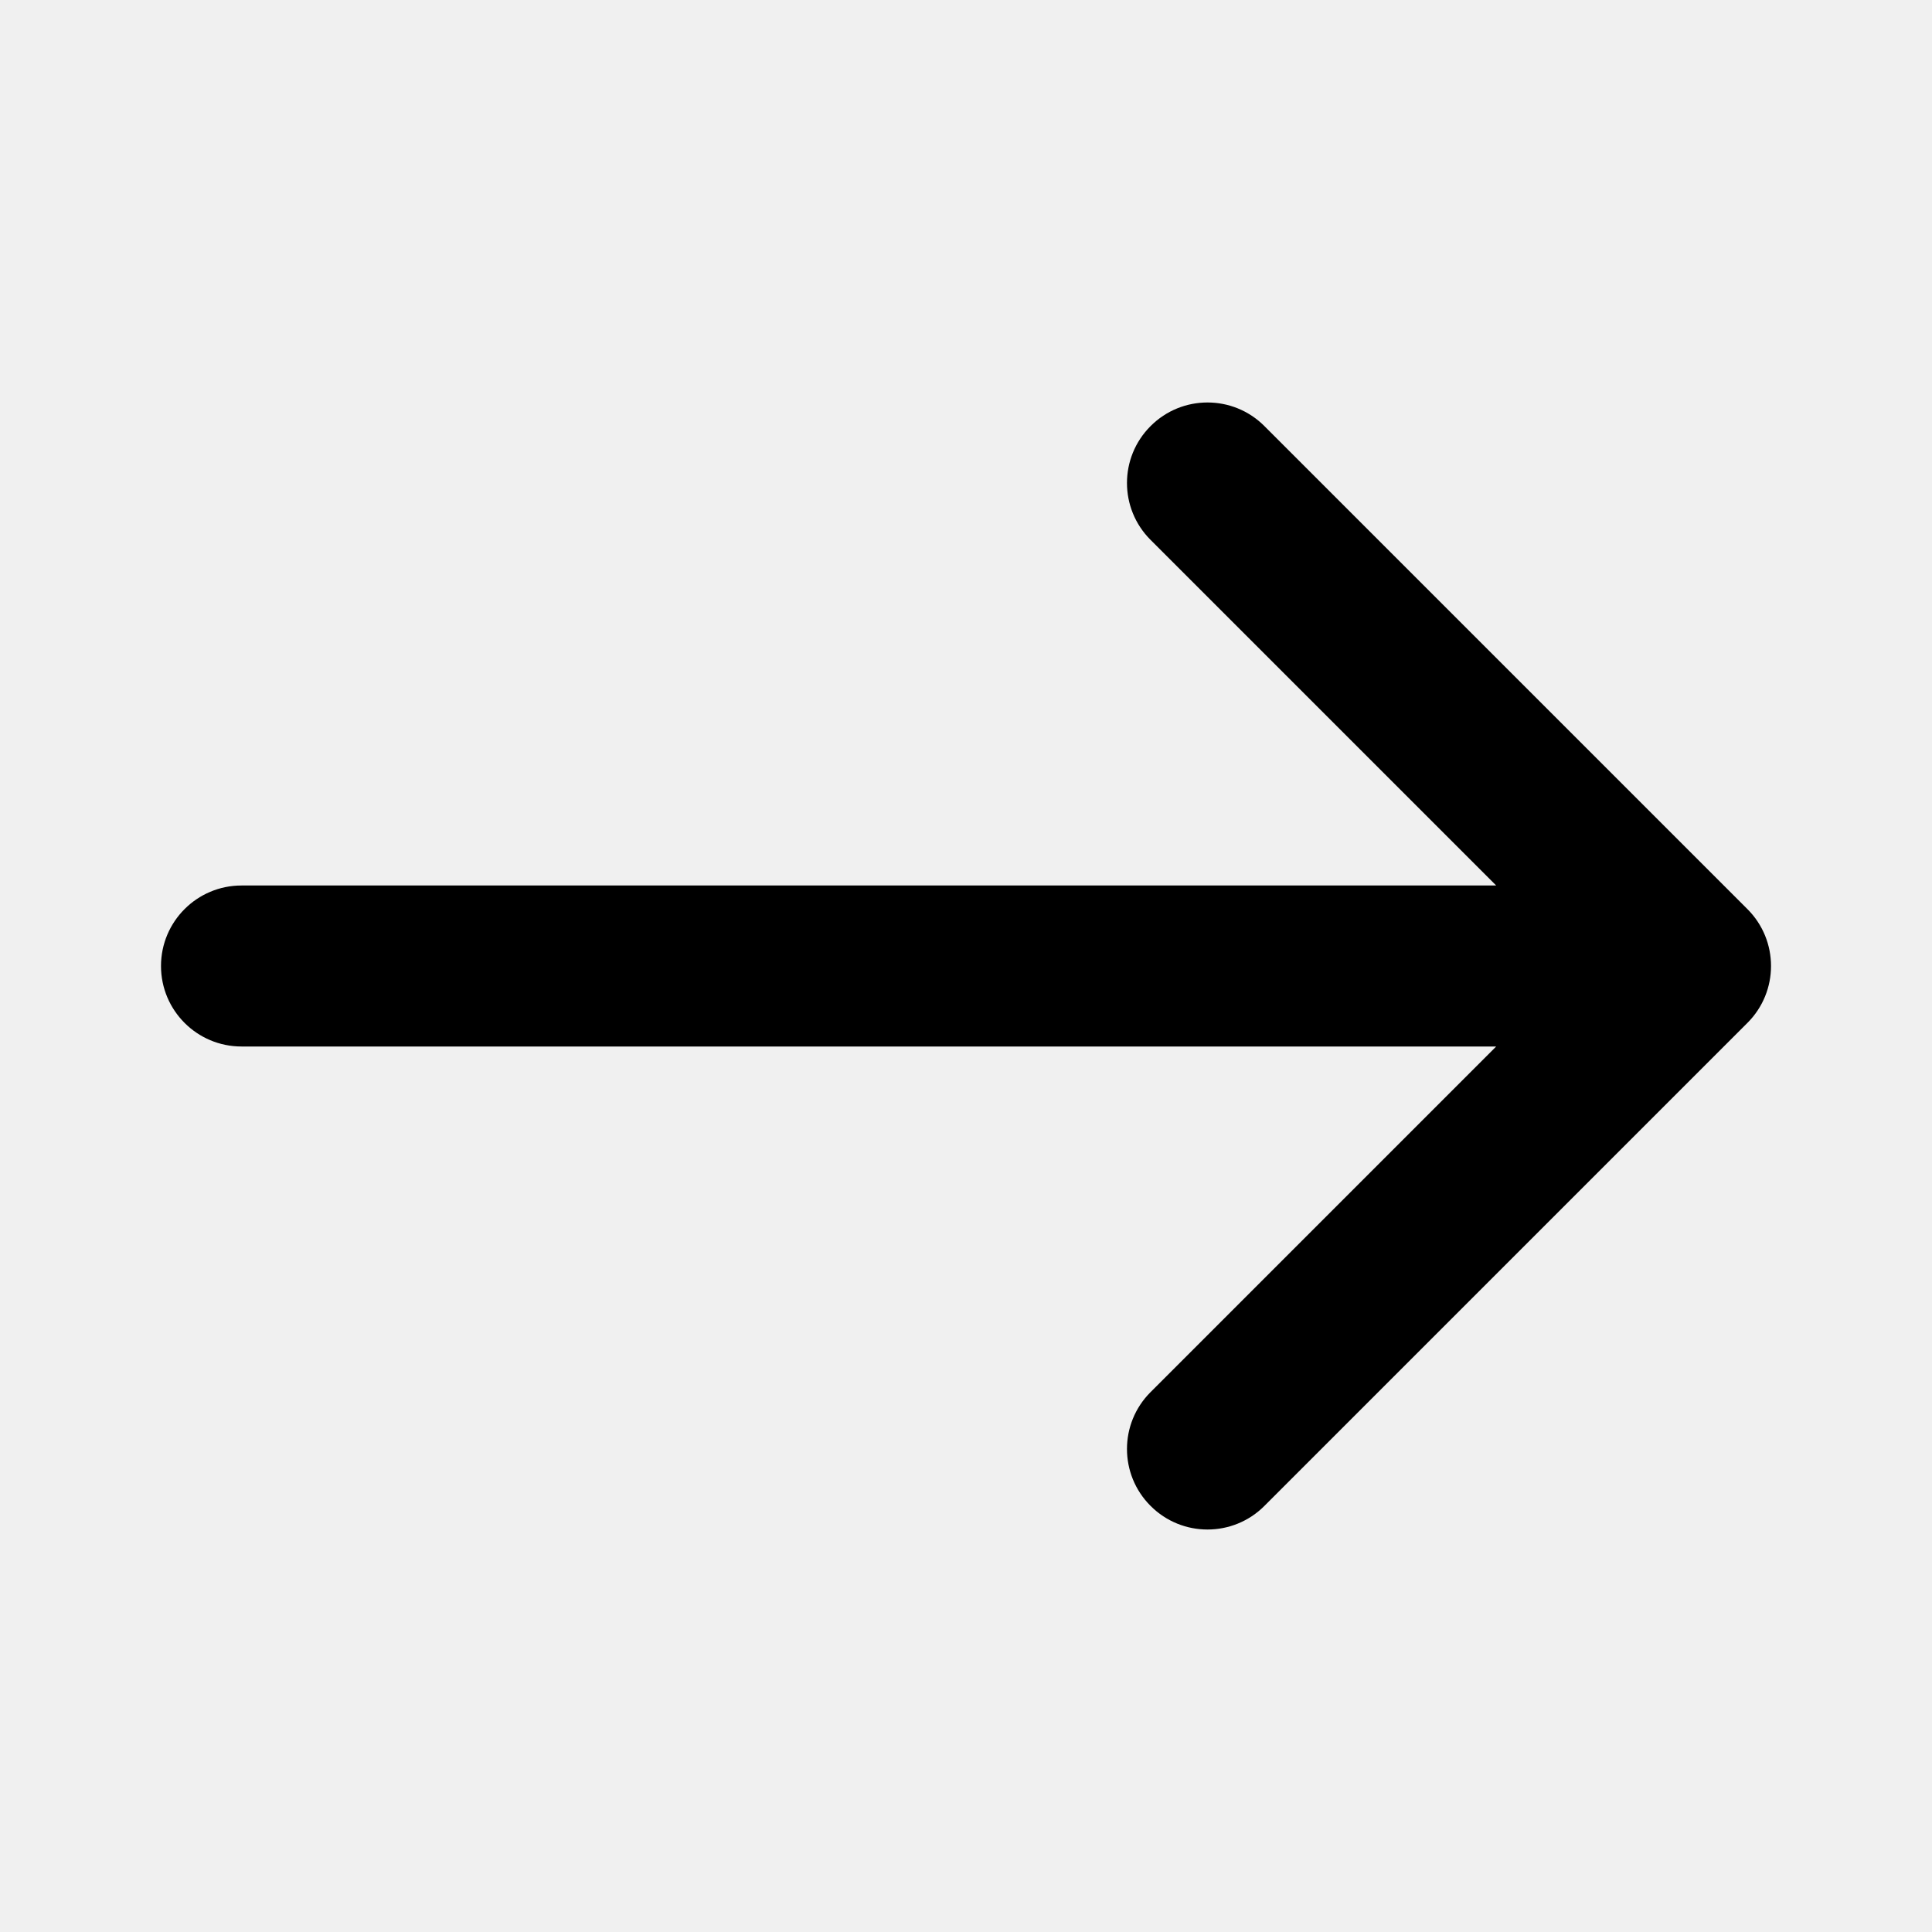
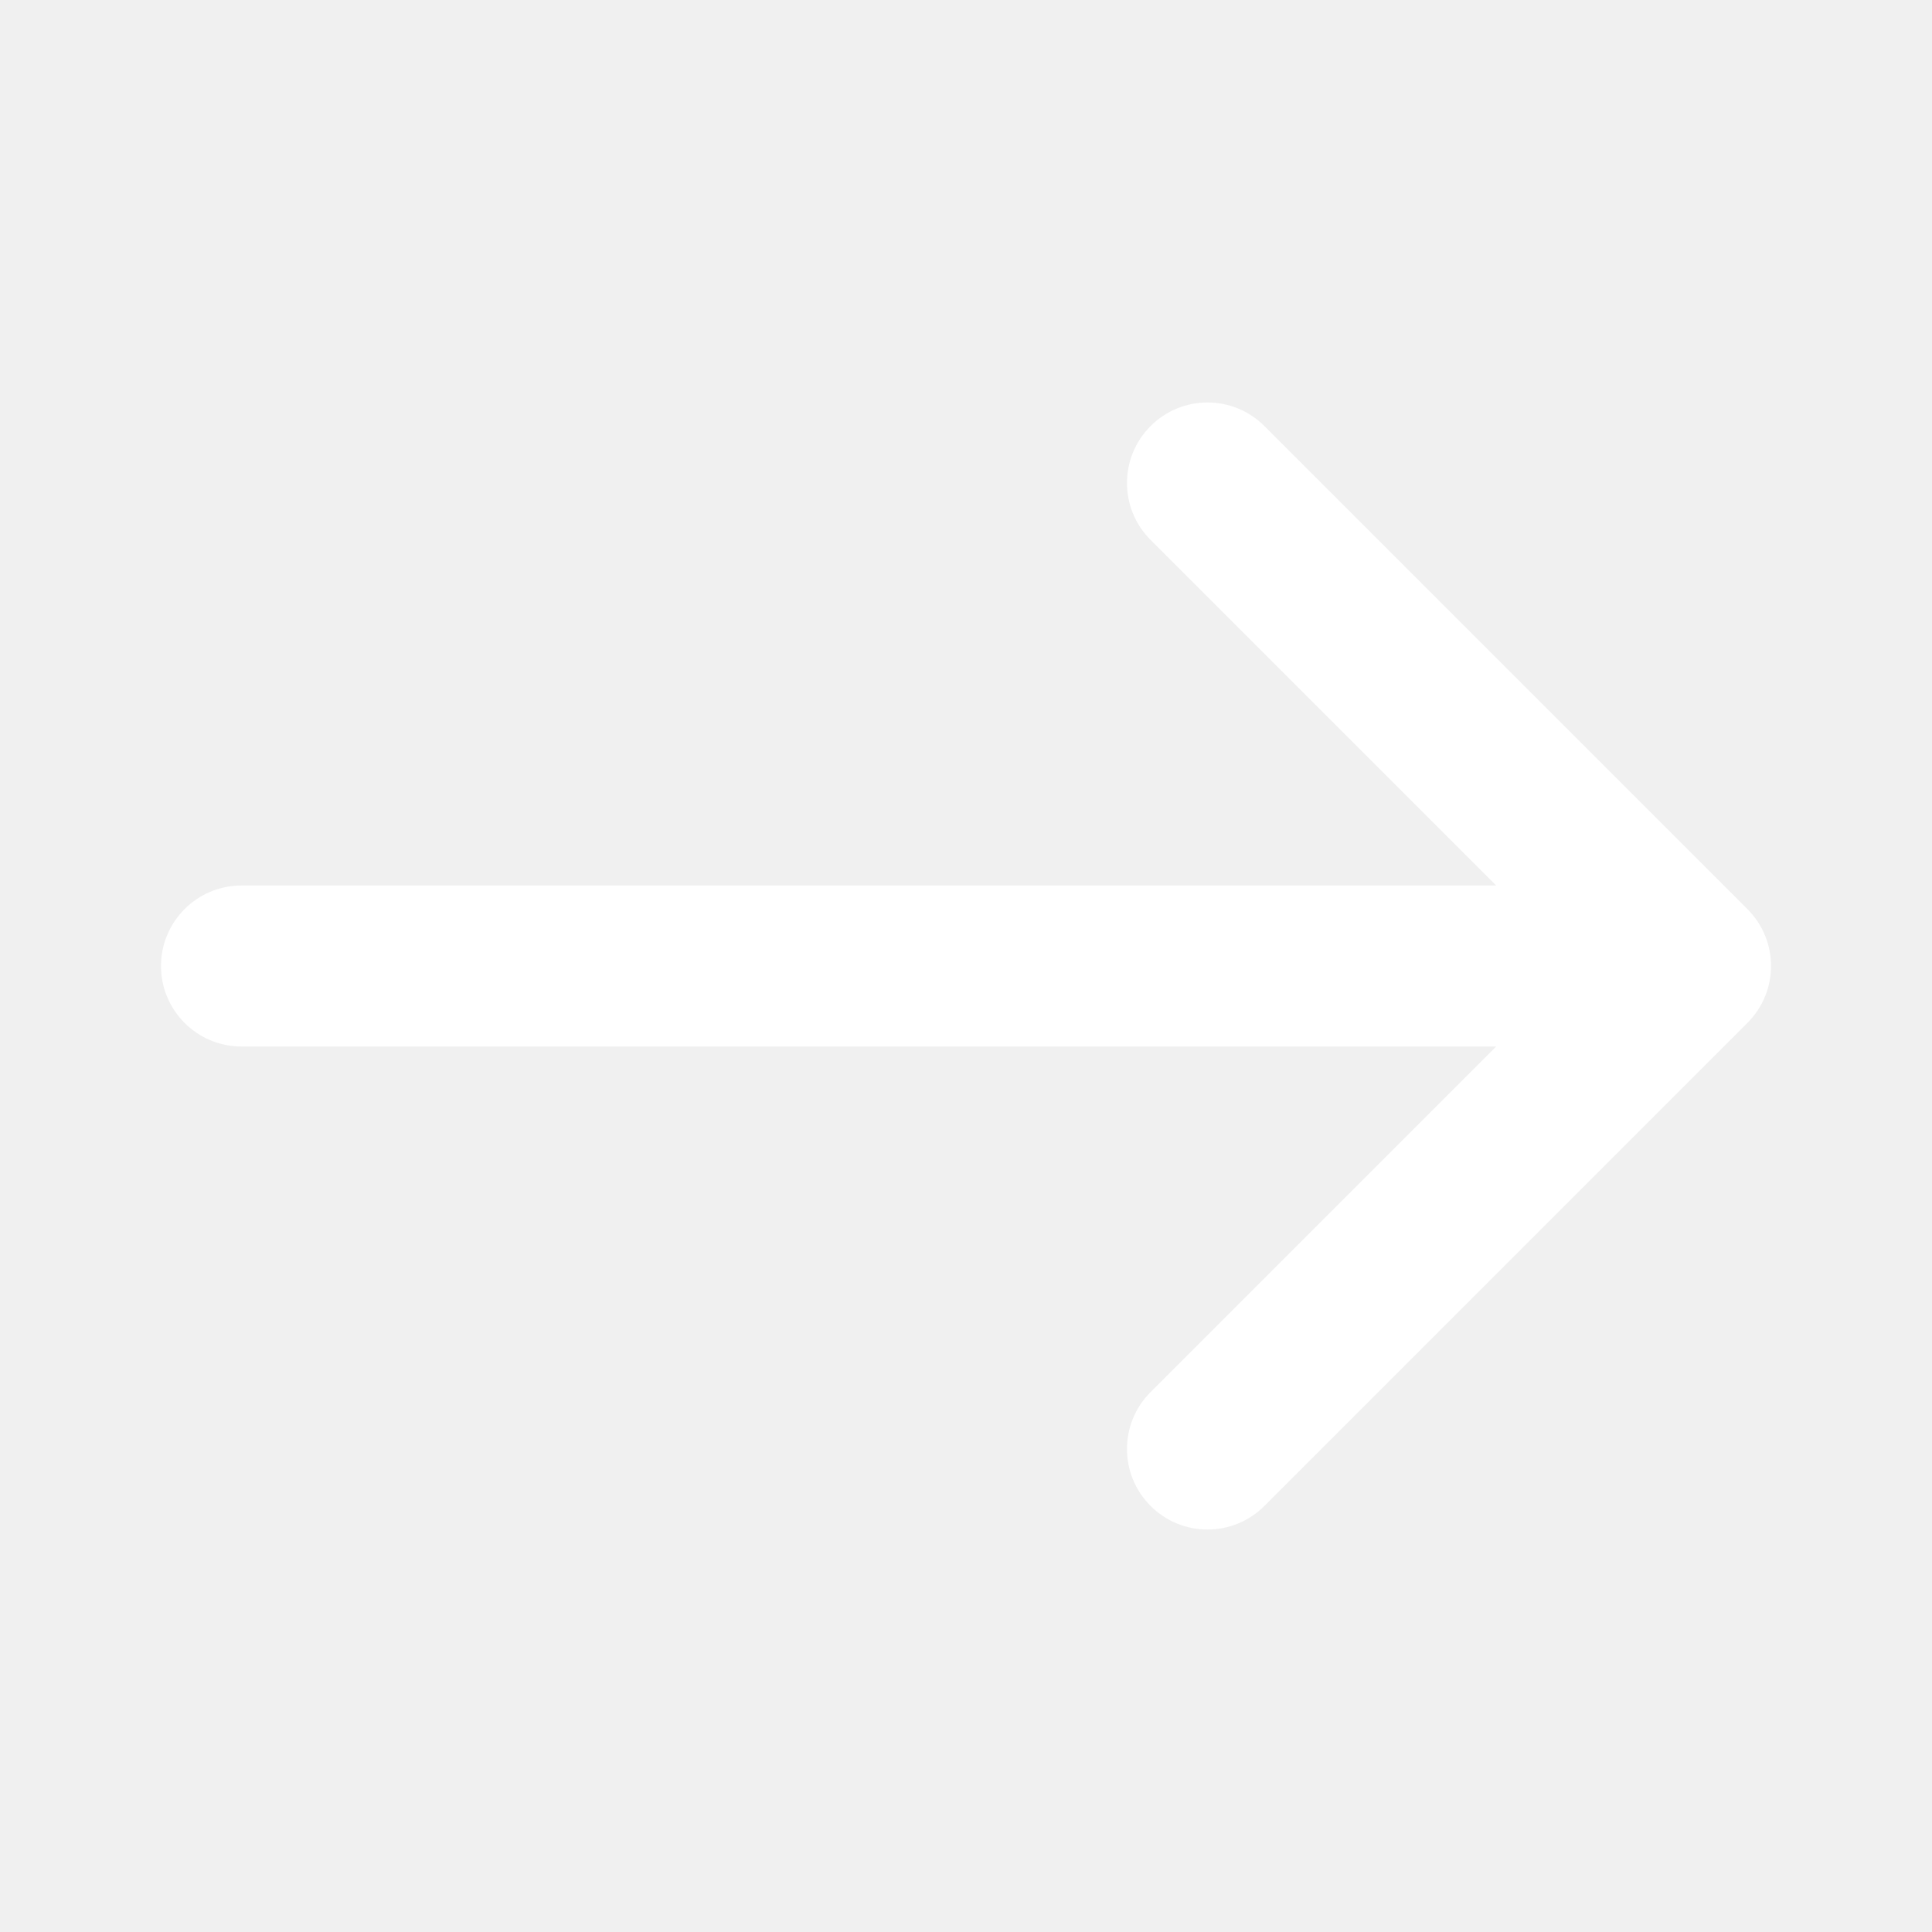
<svg xmlns="http://www.w3.org/2000/svg" width="24" height="24" viewBox="0 0 24 24" fill="none">
-   <path fill-rule="evenodd" clip-rule="evenodd" d="M14.293 5.293C14.683 4.902 15.317 4.902 15.707 5.293L21.707 11.293C22.098 11.683 22.098 12.317 21.707 12.707L15.707 18.707C15.317 19.098 14.683 19.098 14.293 18.707C13.902 18.317 13.902 17.683 14.293 17.293L18.586 13H3C2.448 13 2 12.552 2 12C2 11.448 2.448 11 3 11H18.586L14.293 6.707C13.902 6.317 13.902 5.683 14.293 5.293Z" fill="black" />
+   <path fill-rule="evenodd" clip-rule="evenodd" d="M14.293 5.293C14.683 4.902 15.317 4.902 15.707 5.293L21.707 11.293C22.098 11.683 22.098 12.317 21.707 12.707L15.707 18.707C15.317 19.098 14.683 19.098 14.293 18.707C13.902 18.317 13.902 17.683 14.293 17.293L18.586 13H3C2.448 13 2 12.552 2 12C2 11.448 2.448 11 3 11H18.586L14.293 6.707C13.902 6.317 13.902 5.683 14.293 5.293Z" fill="white" />
</svg>
